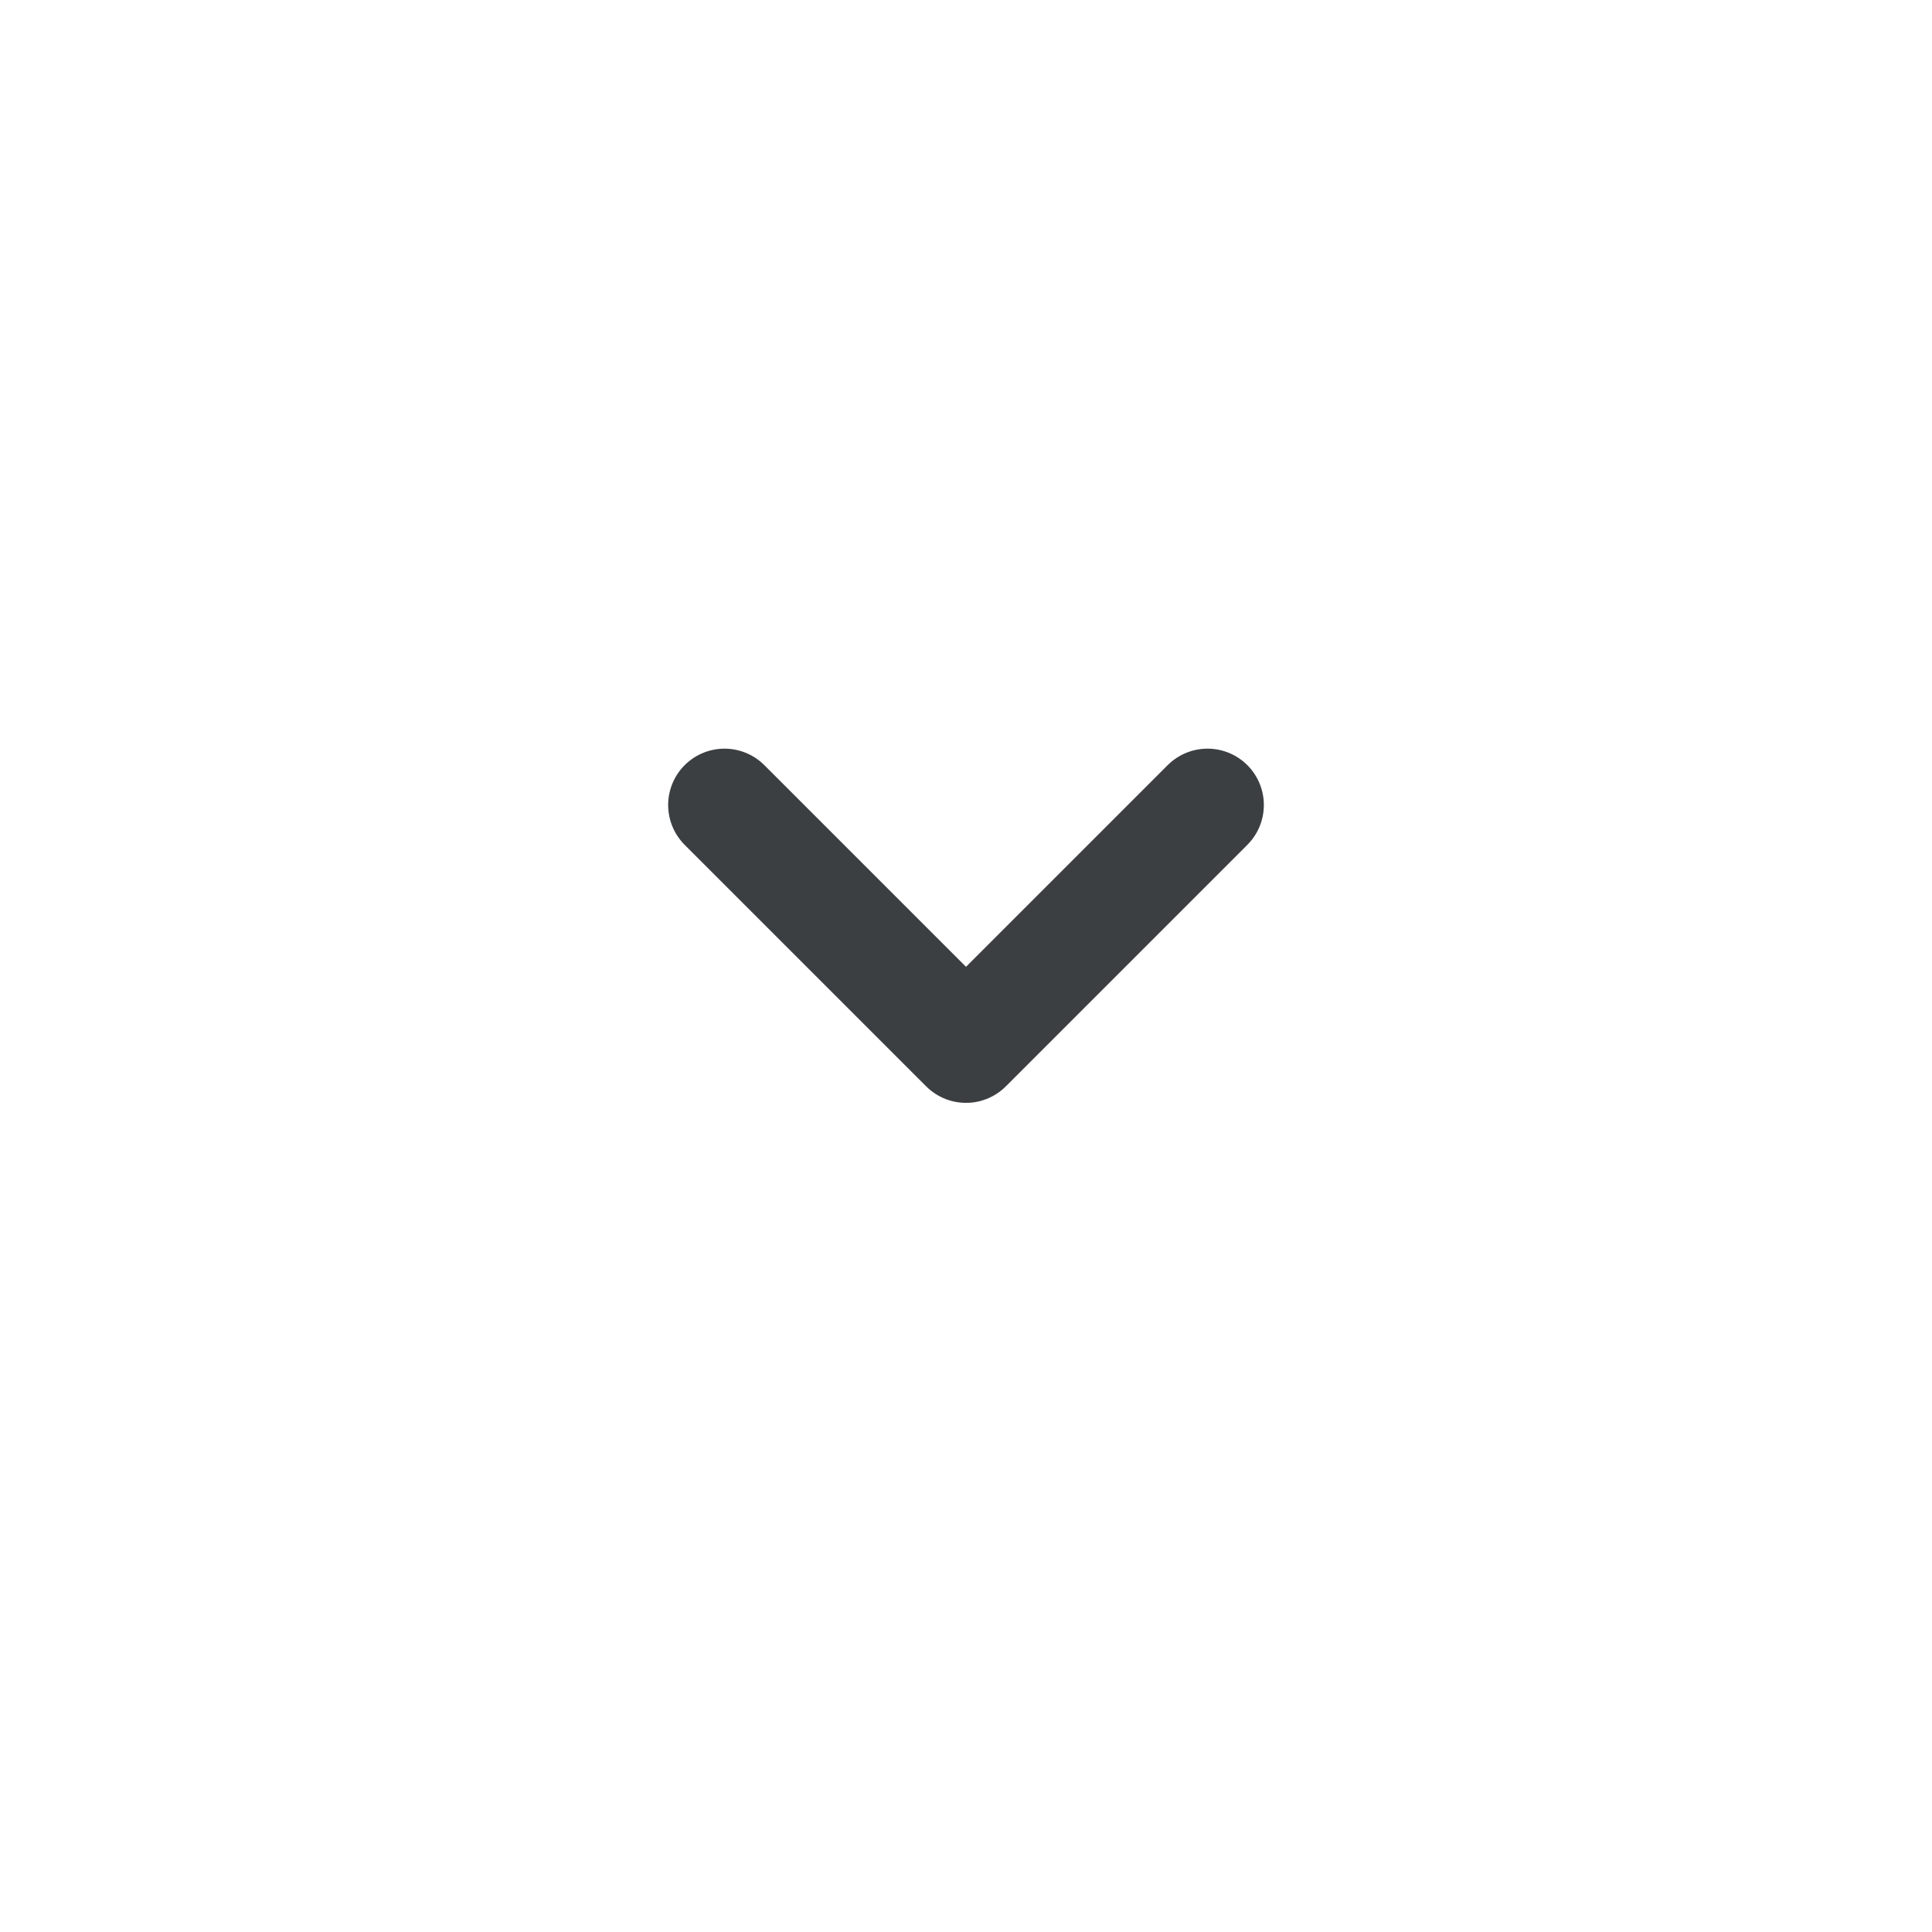
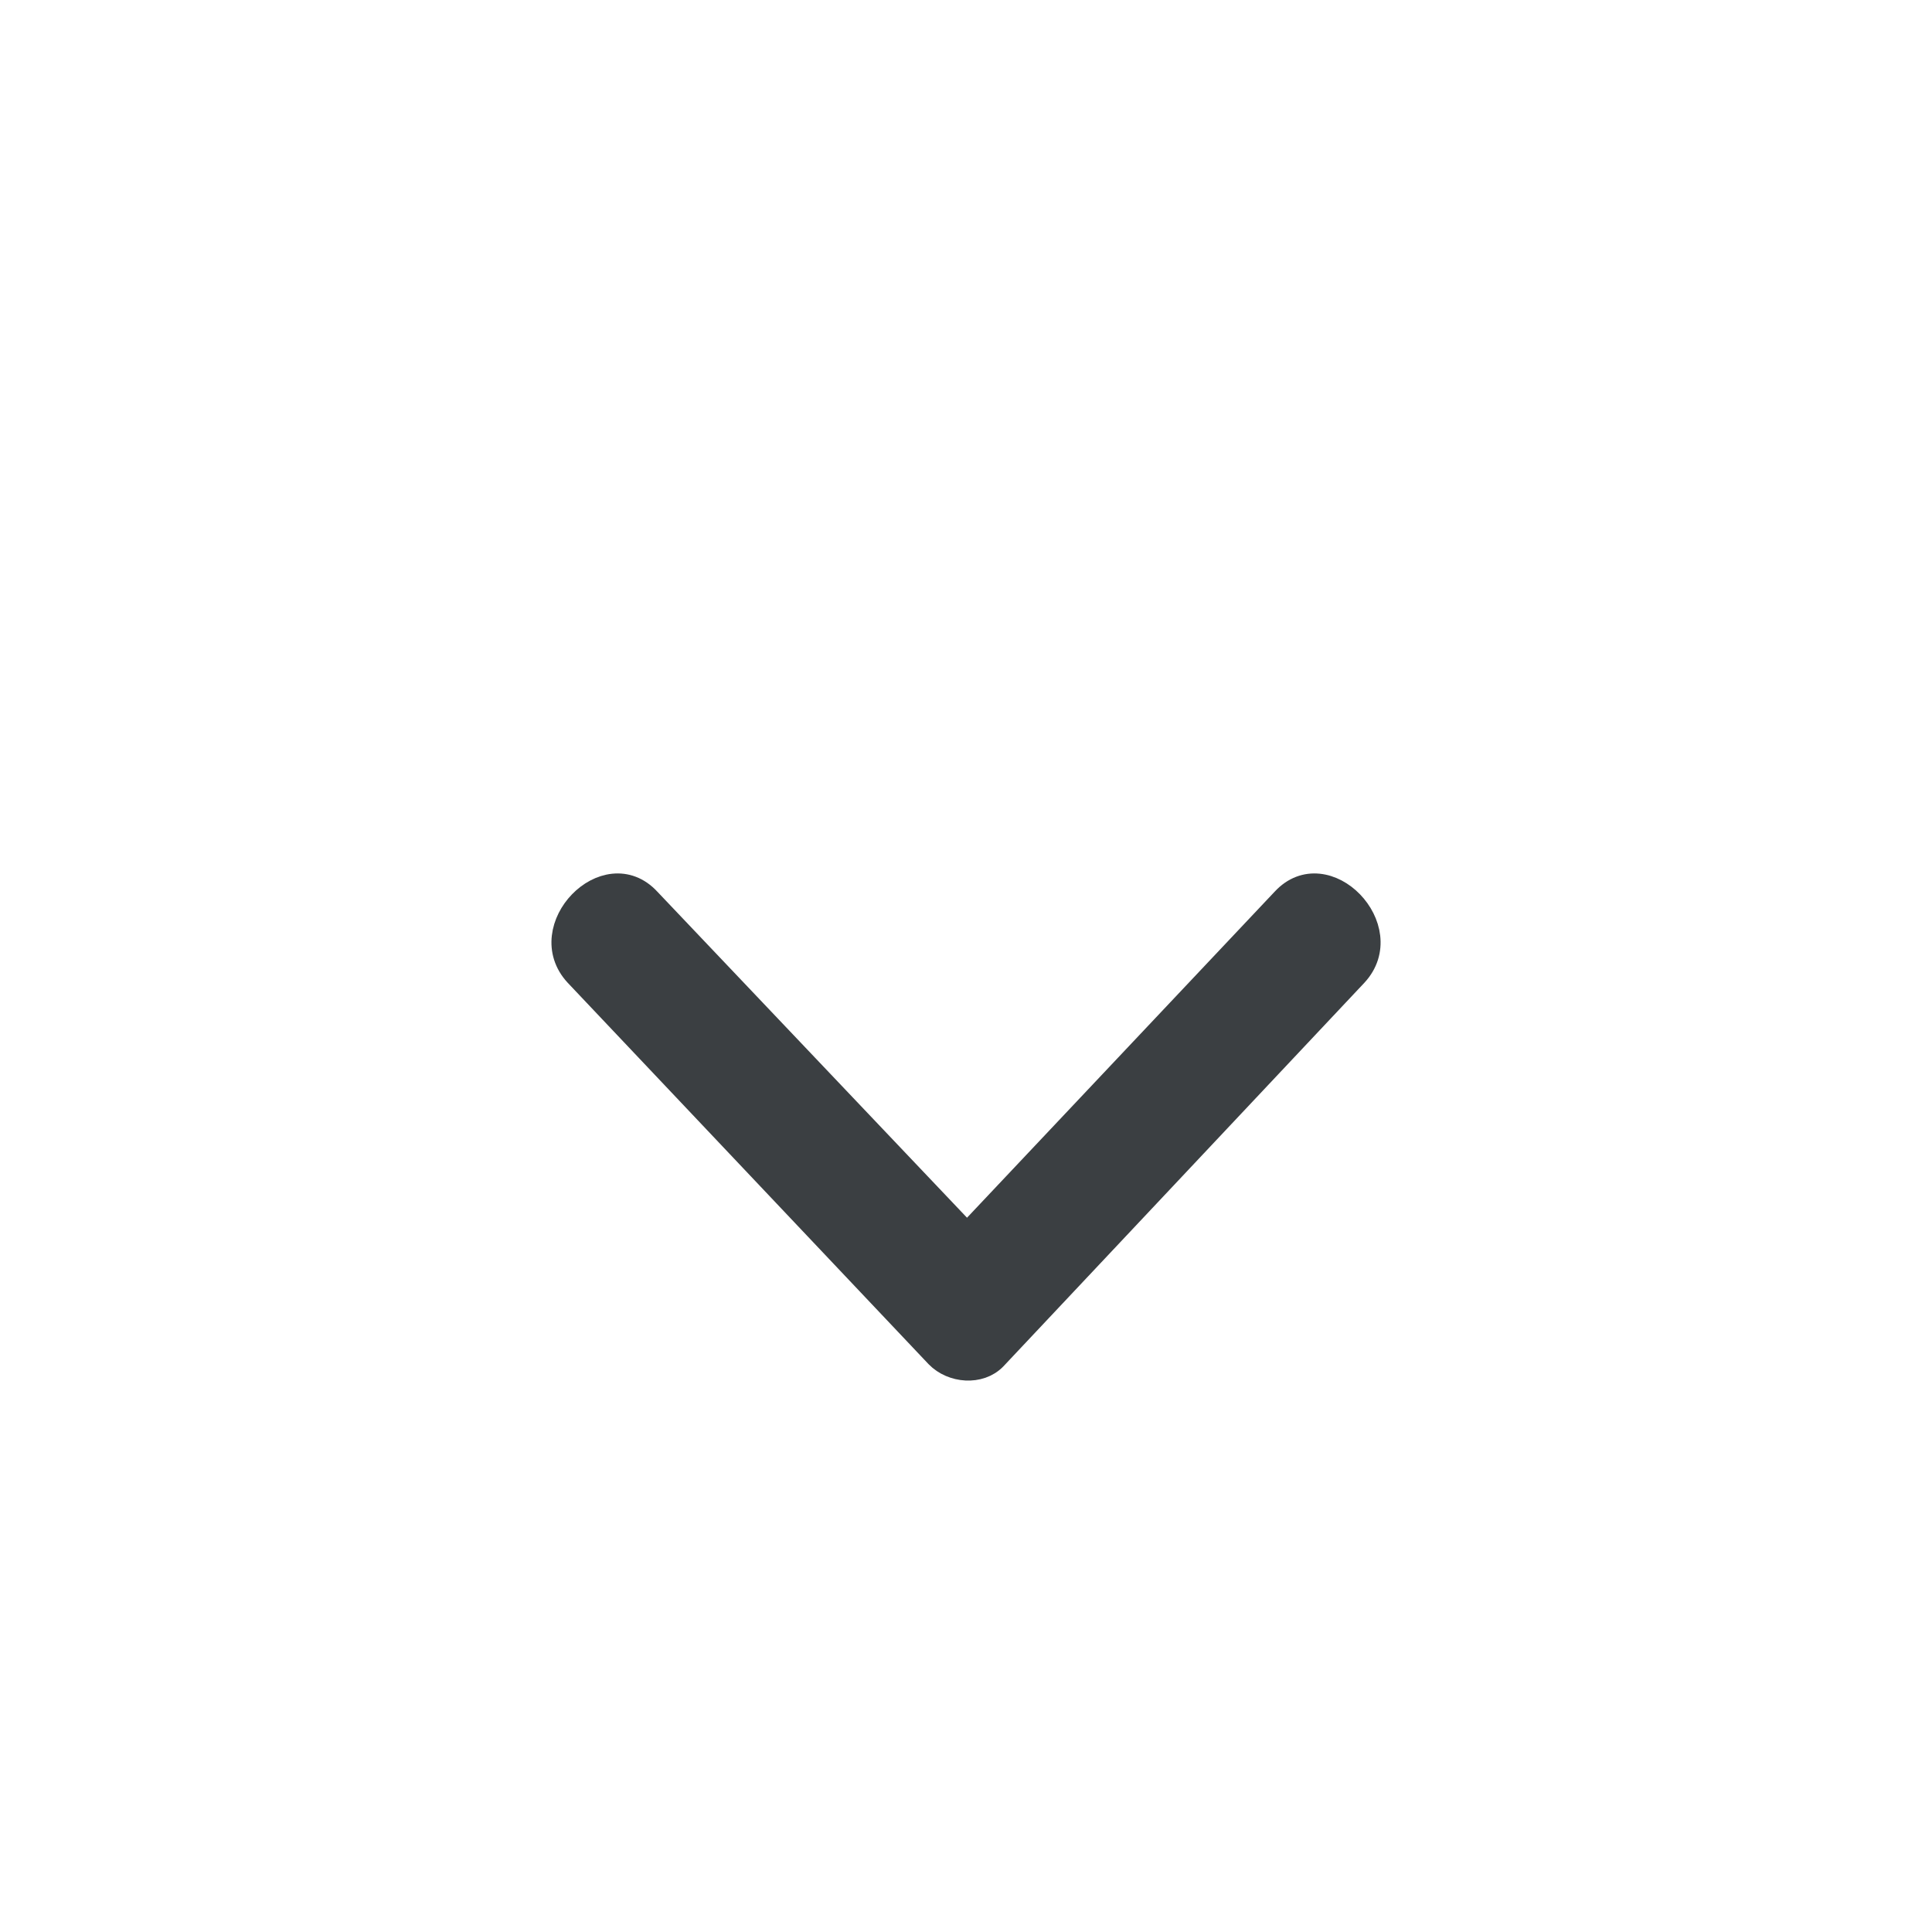
<svg xmlns="http://www.w3.org/2000/svg" width="24" height="24" viewBox="0 0 24 24" fill="none">
-   <path d="M9 10L12 13L15 10" stroke="#3B3F42" stroke-width="1.4" stroke-linecap="round" stroke-linejoin="round" />
+   <path fill-rule="evenodd" clip-rule="evenodd" d="M15.943 11.18L12.013 15.345L8.057 11.18C7.53 10.608 6.633 11.534 7.161 12.105L11.644 16.843C11.829 17.033 12.171 17.061 12.356 16.87L16.84 12.105C17.367 11.534 16.47 10.608 15.943 11.18Z" fill="#3B3F42" stroke="#3B3F42" stroke-width="0.3" />
</svg>
